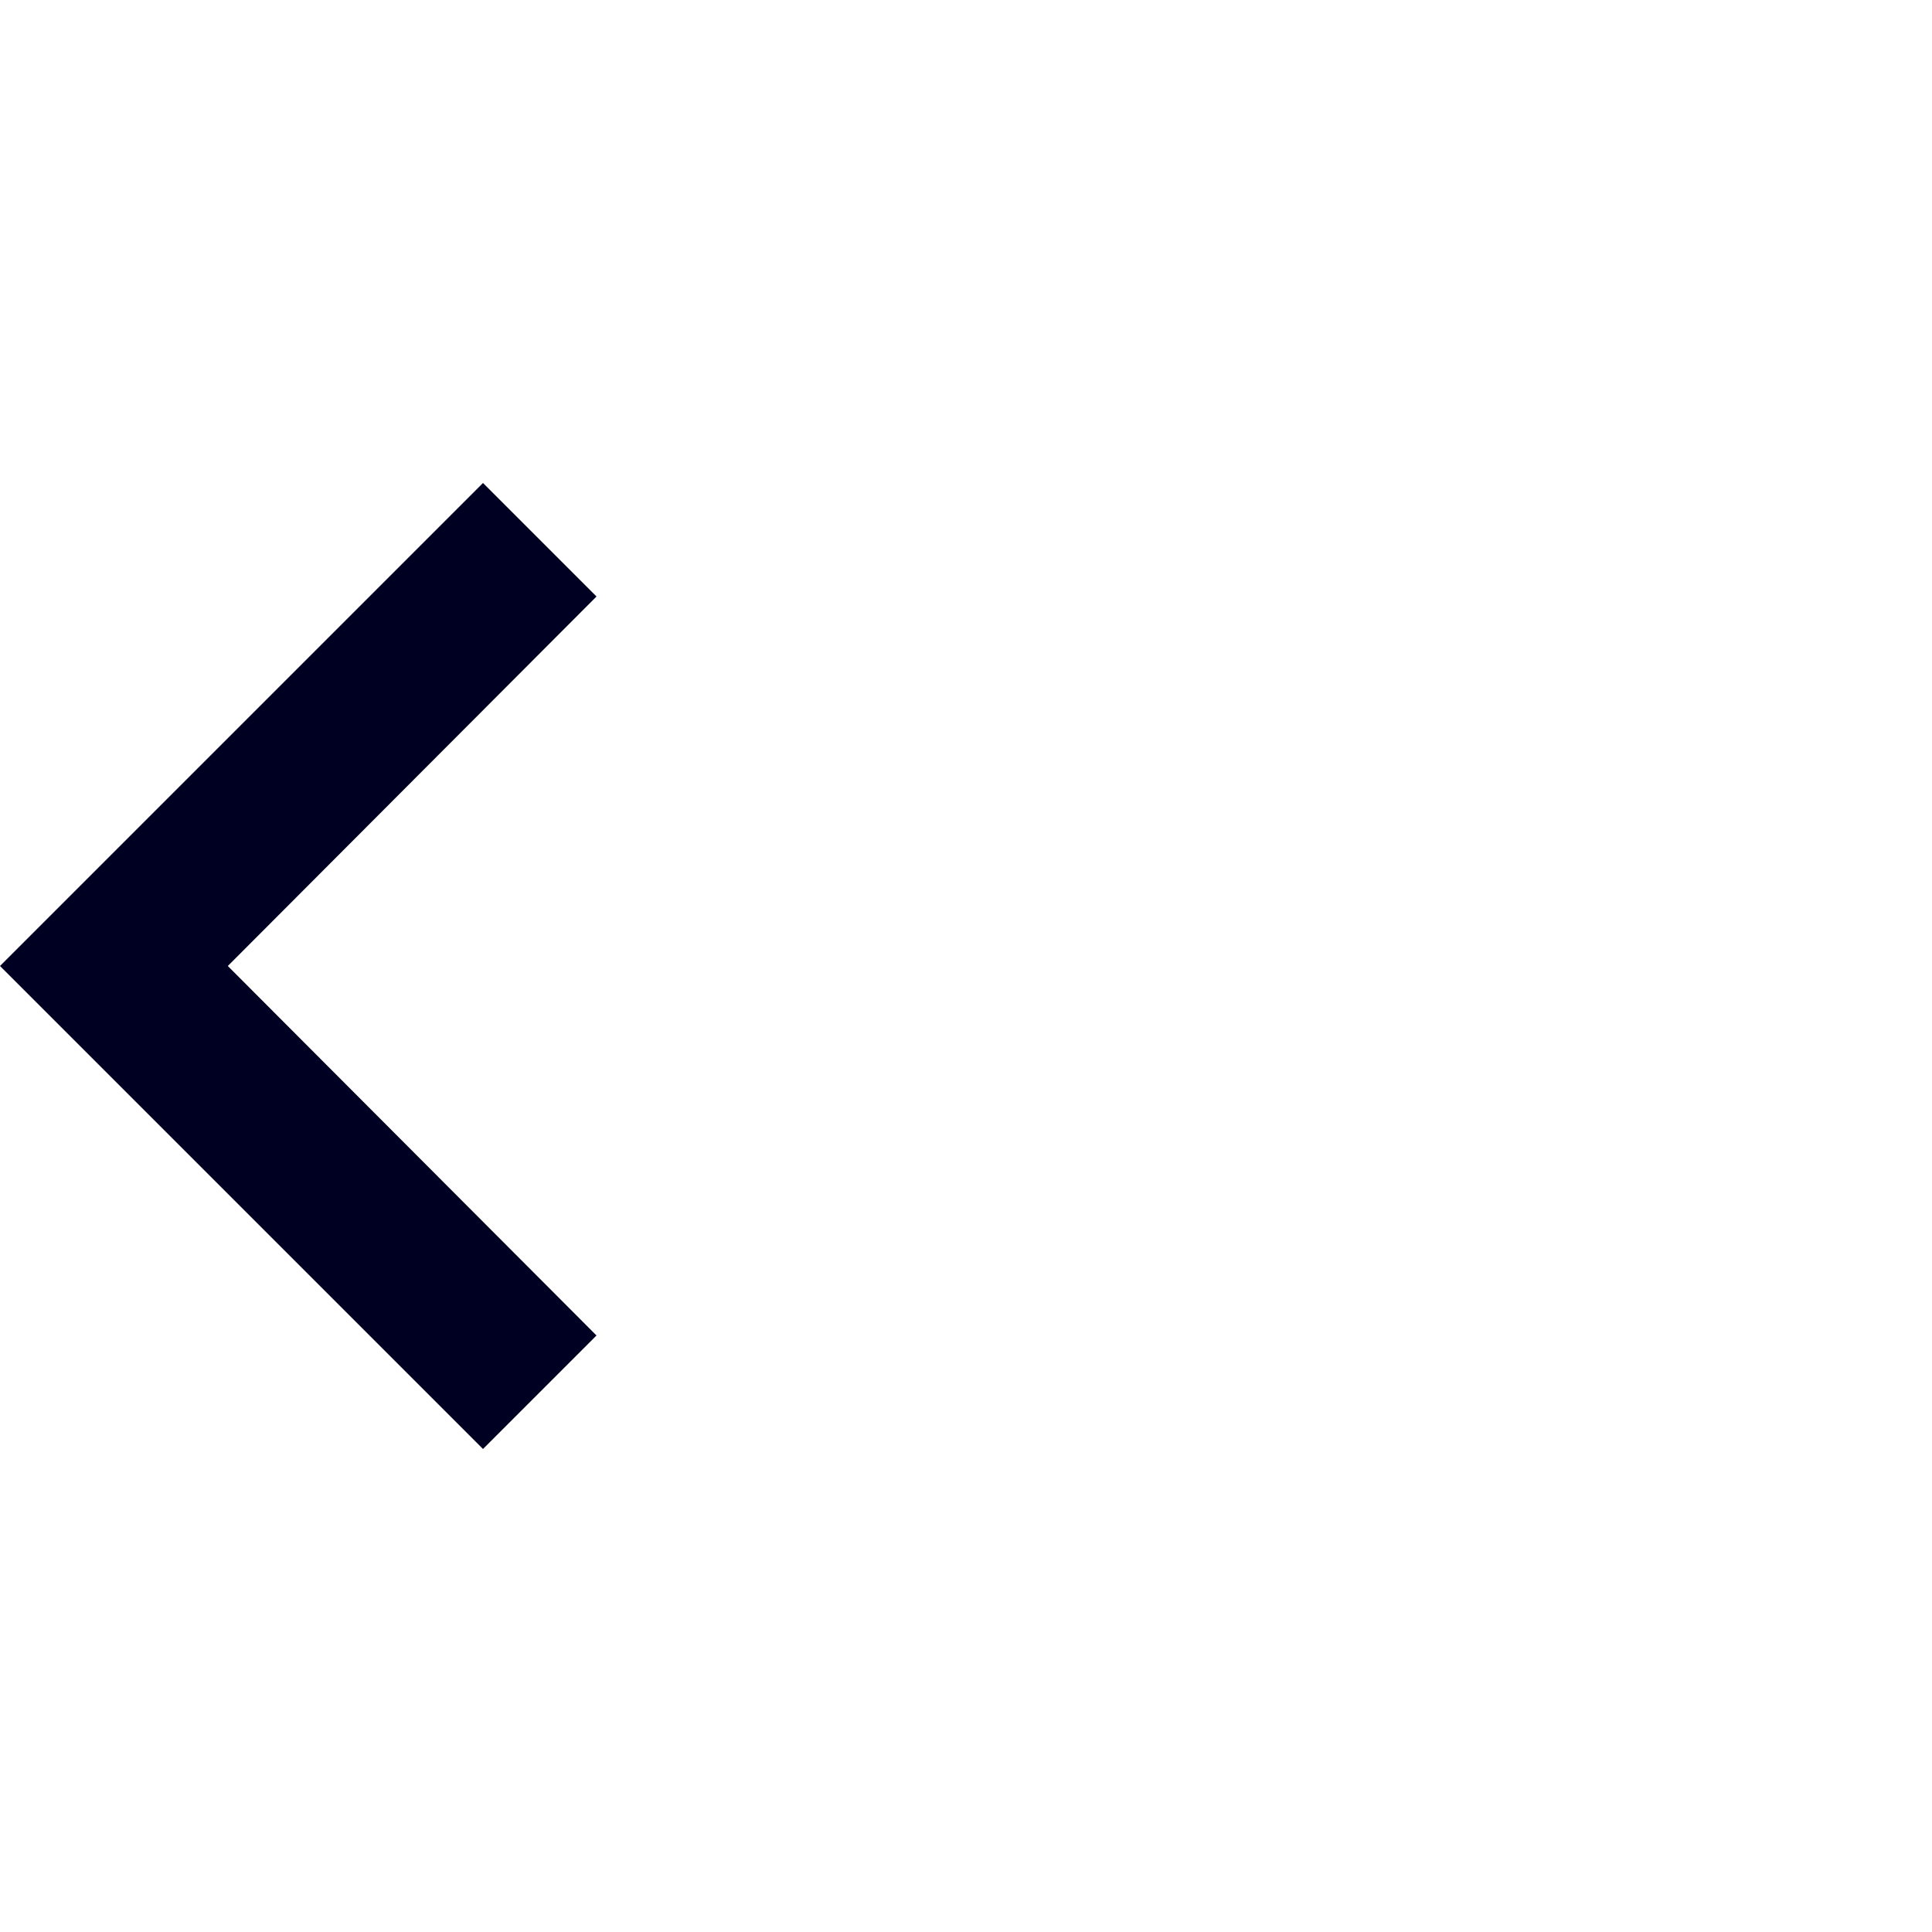
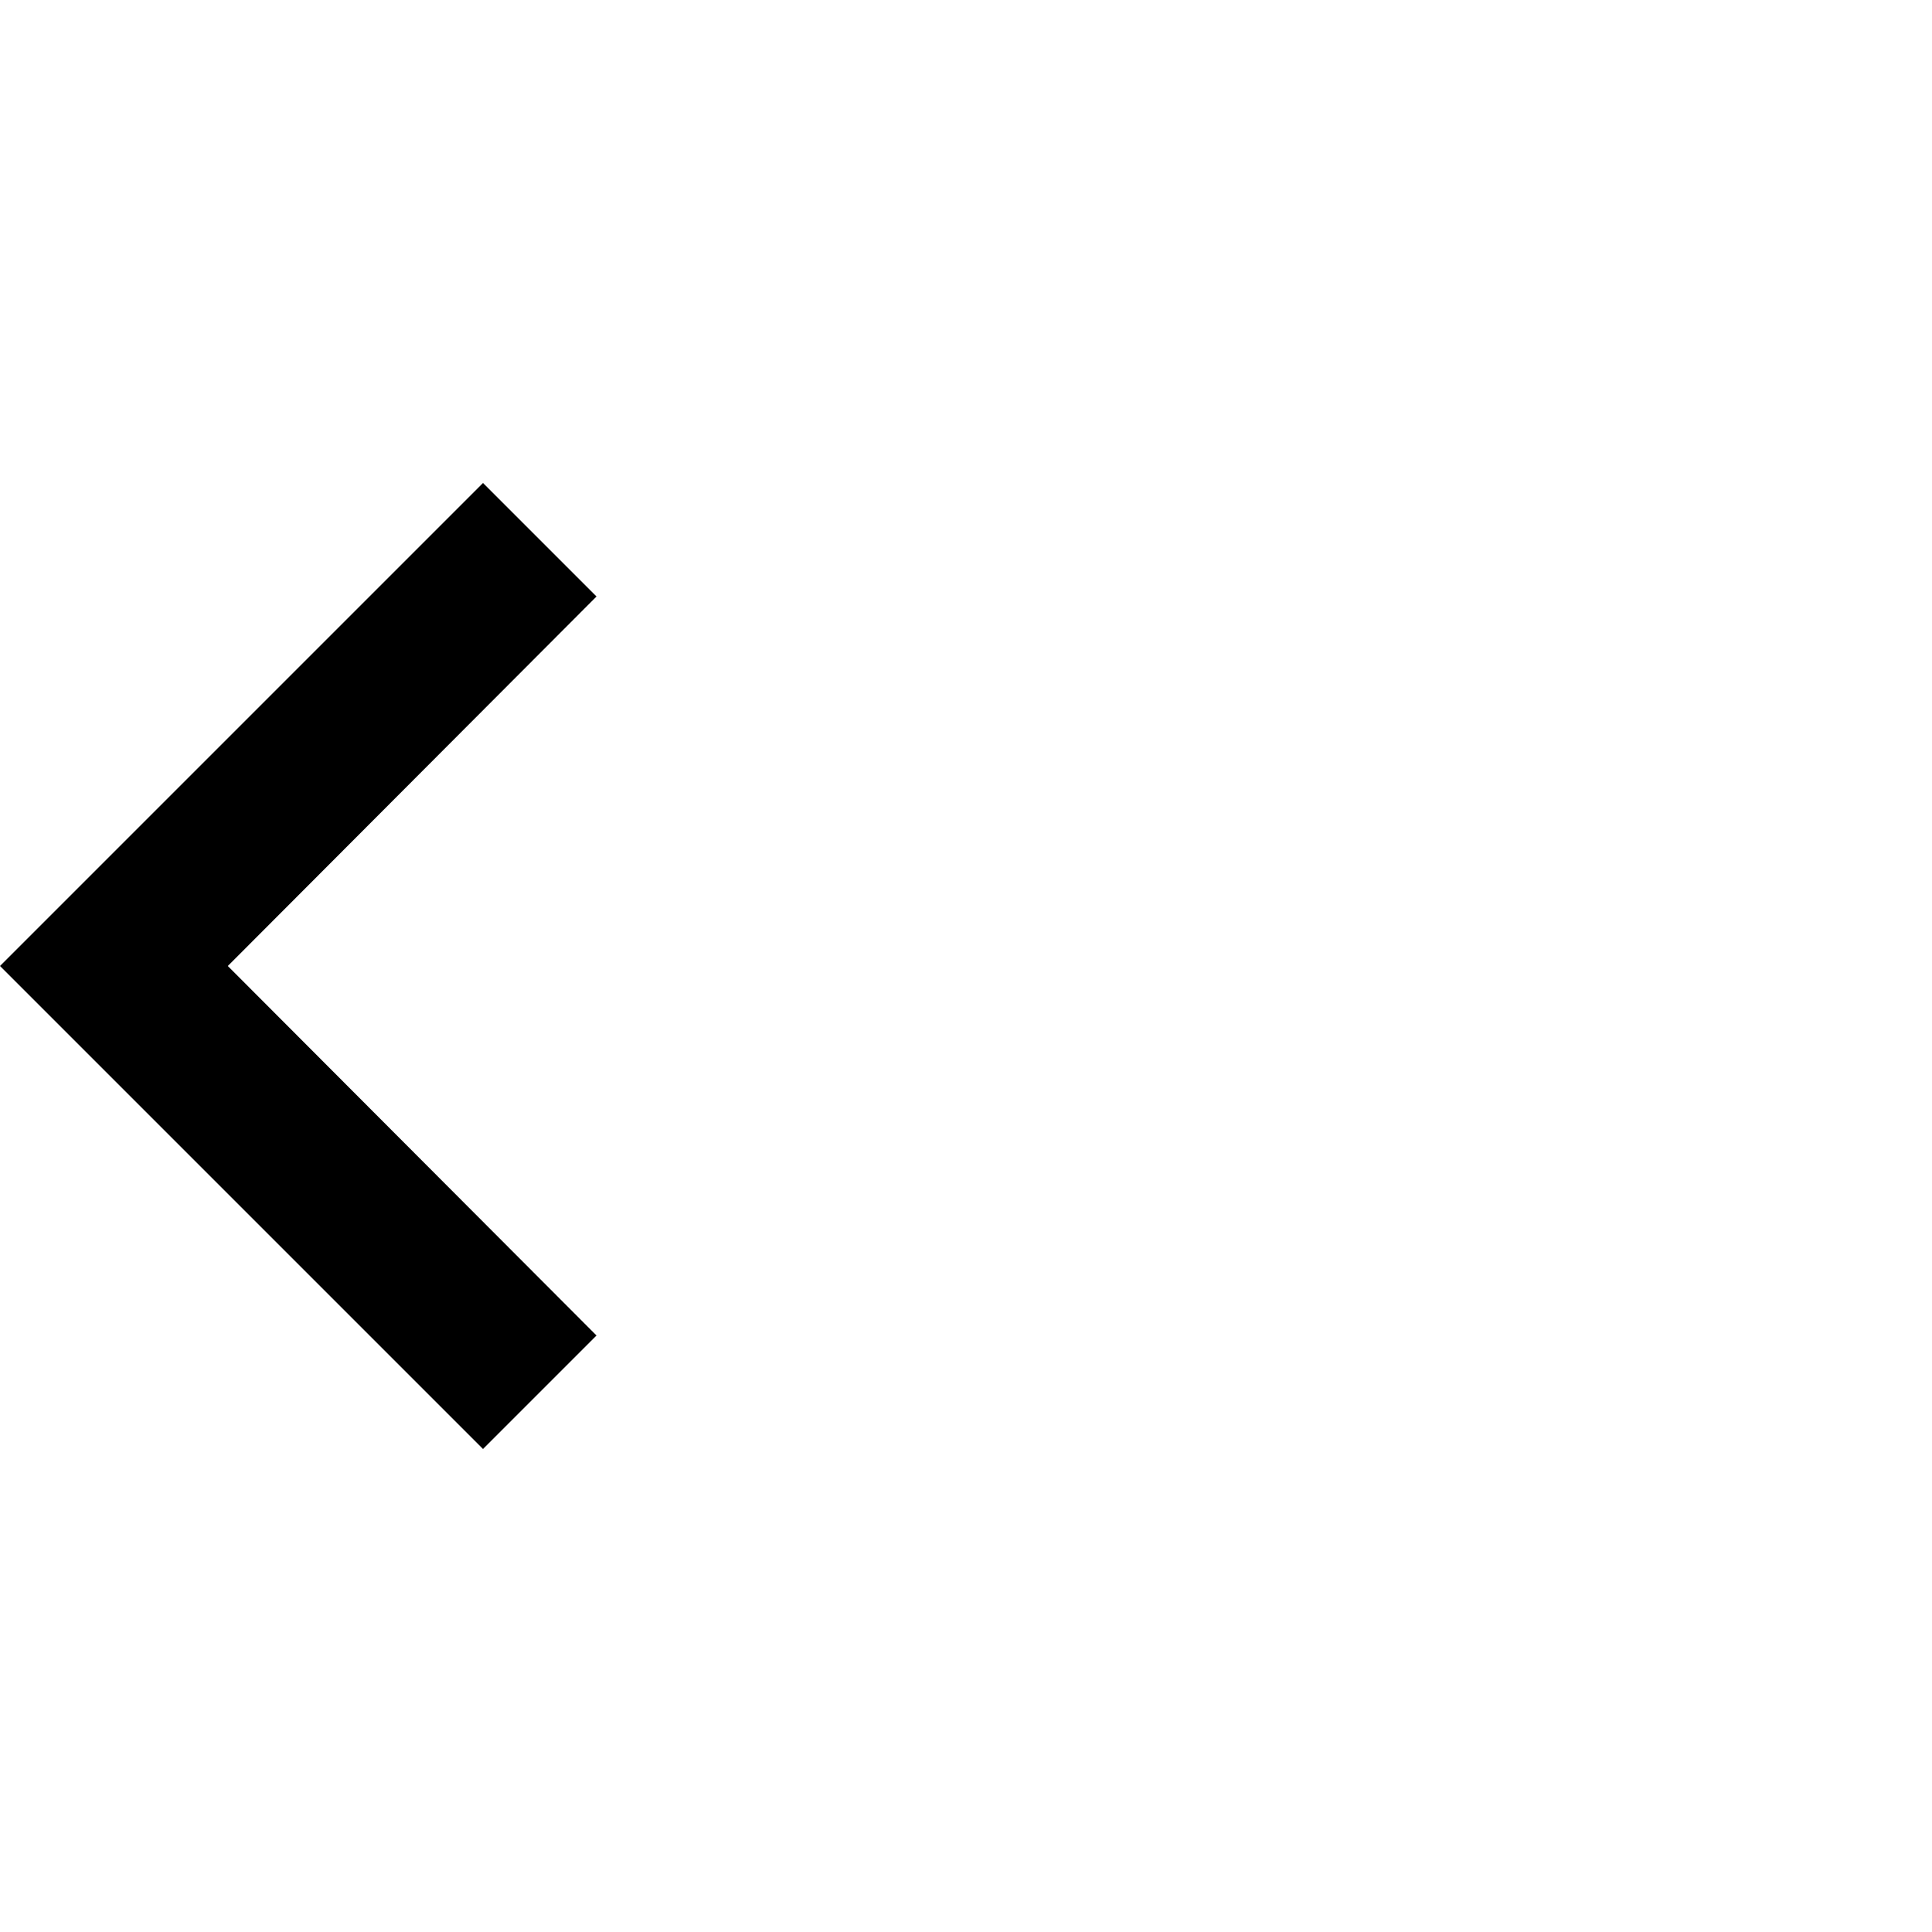
<svg xmlns="http://www.w3.org/2000/svg" width="36" height="36" viewBox="0 0 36 36" fill="none">
-   <path d="M11.115 11.115L9 9L0 18L9 27L11.115 24.885L4.245 18L11.115 11.115Z" fill="#000023" />
+   <path d="M11.115 11.115L9 9L0 18L9 27L11.115 24.885L4.245 18L11.115 11.115Z" fill="currentColor" />
</svg>
